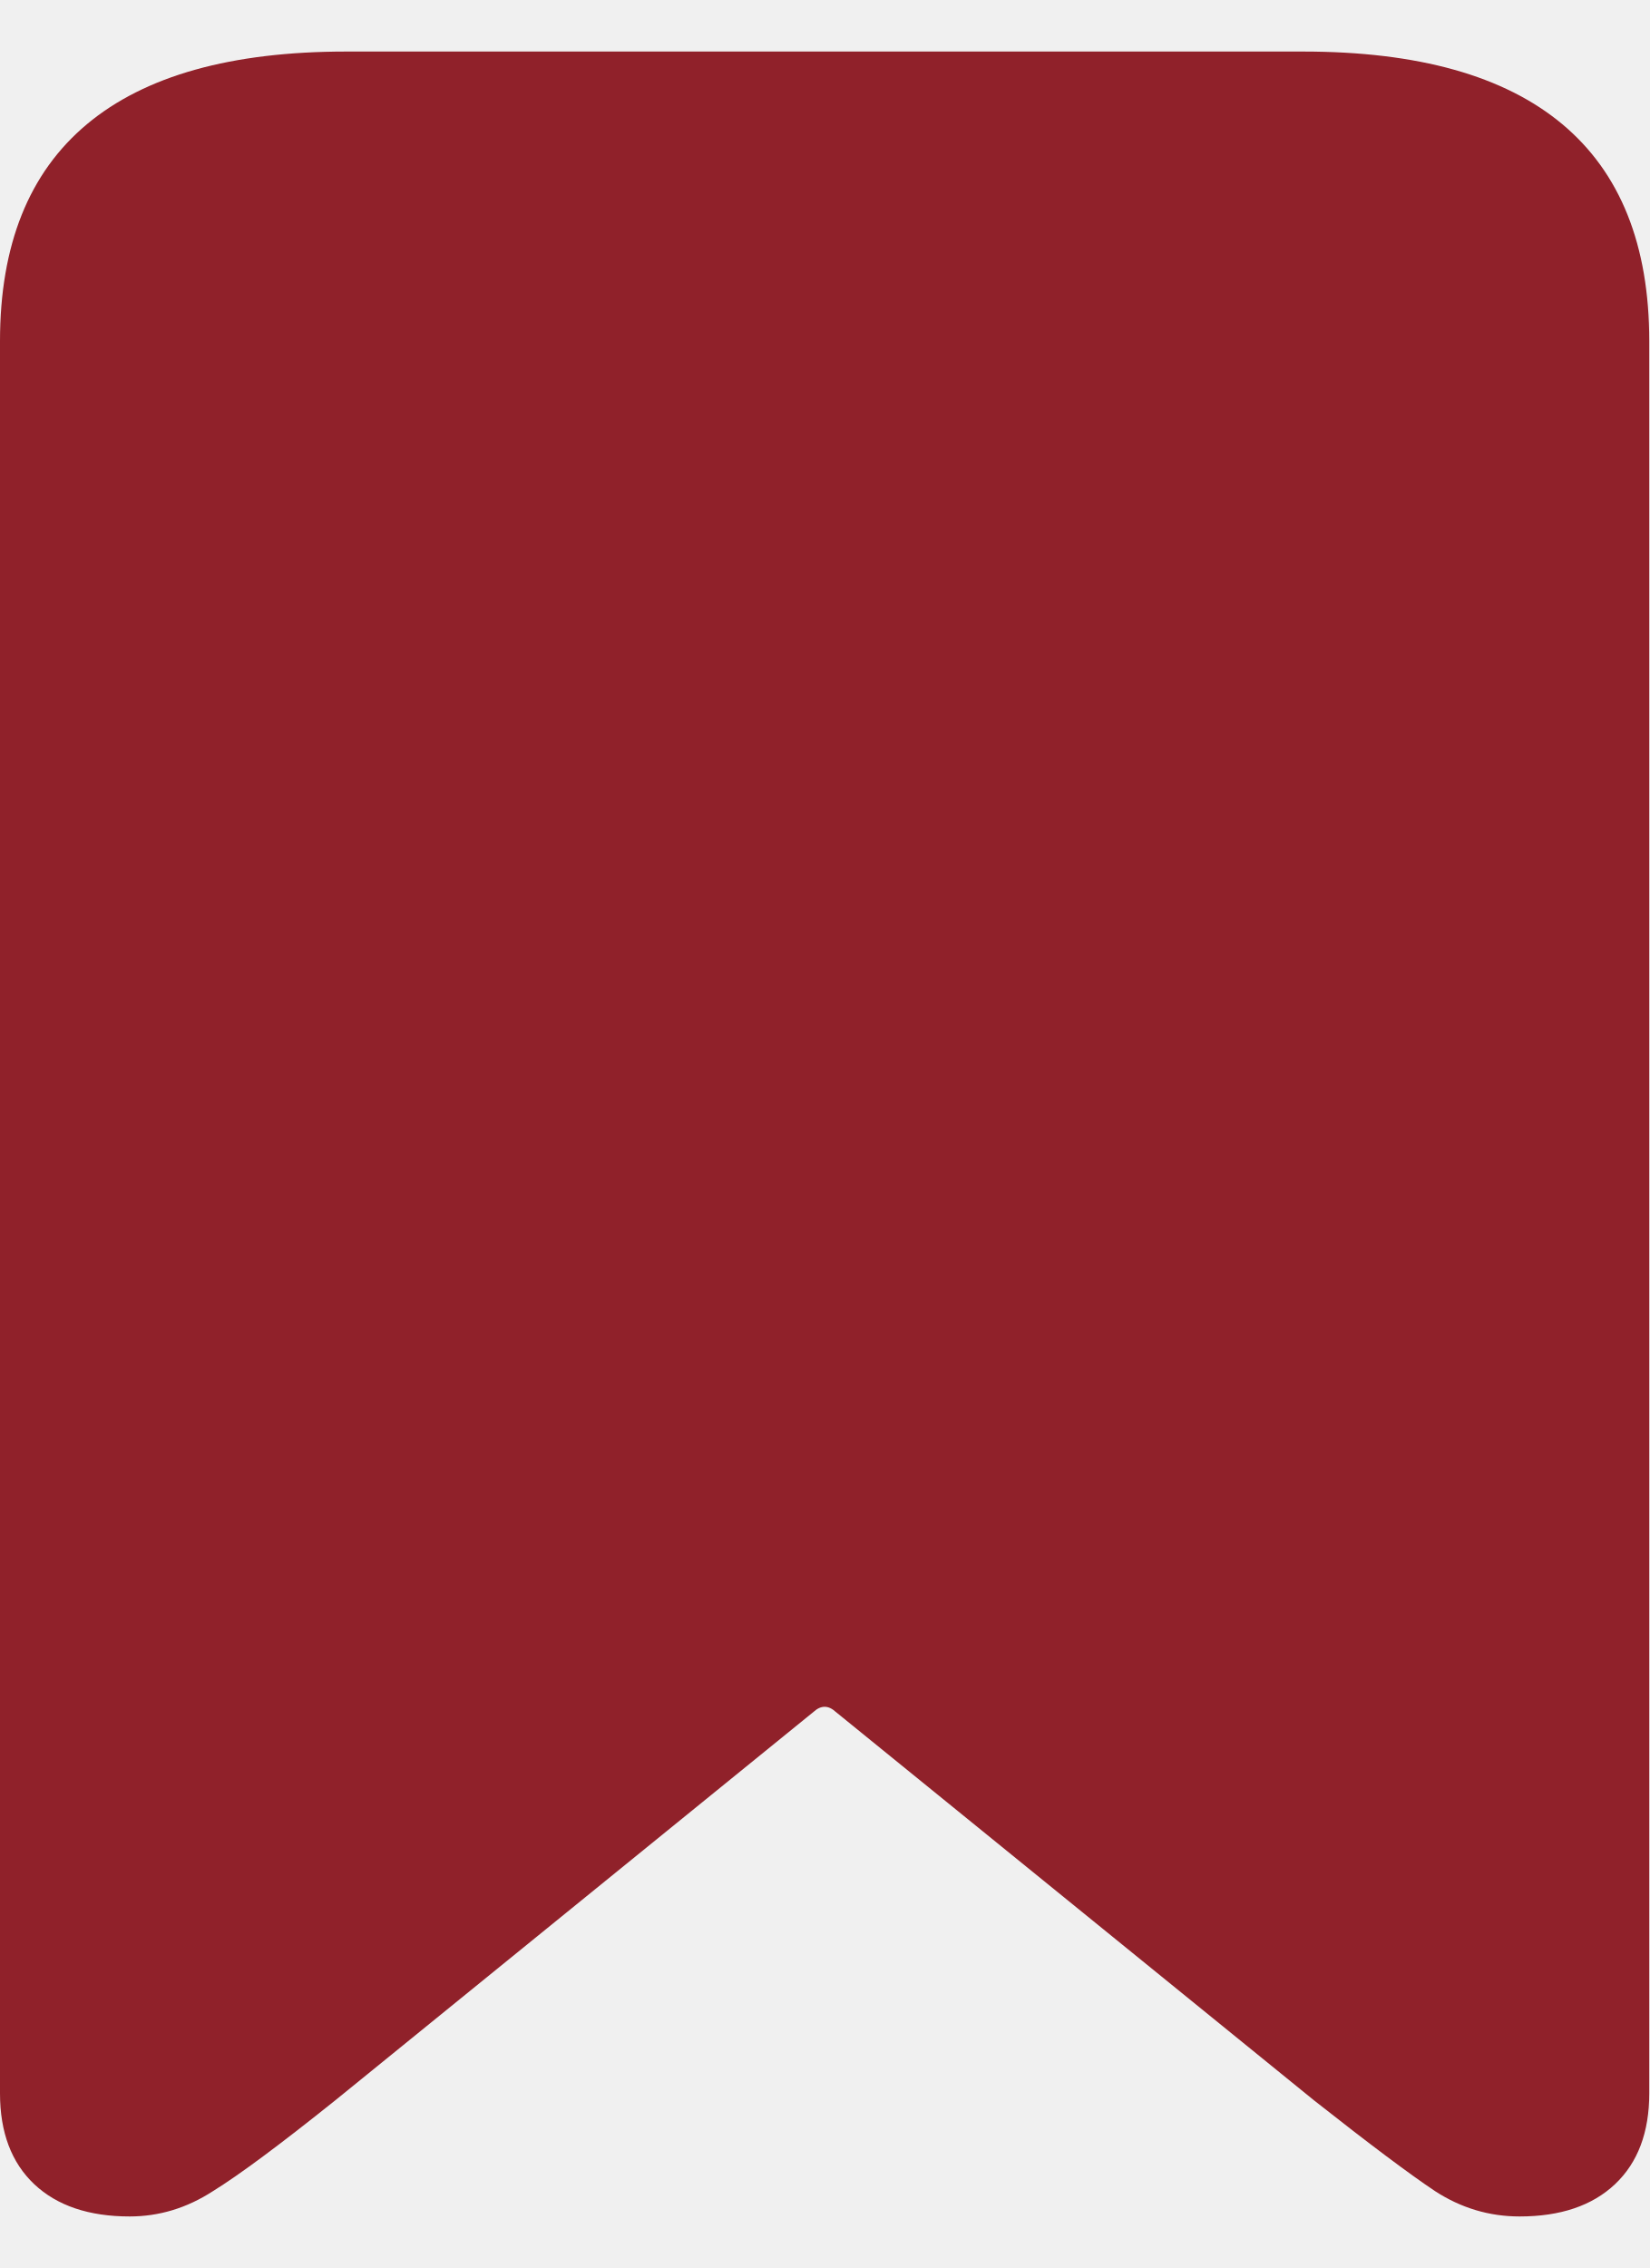
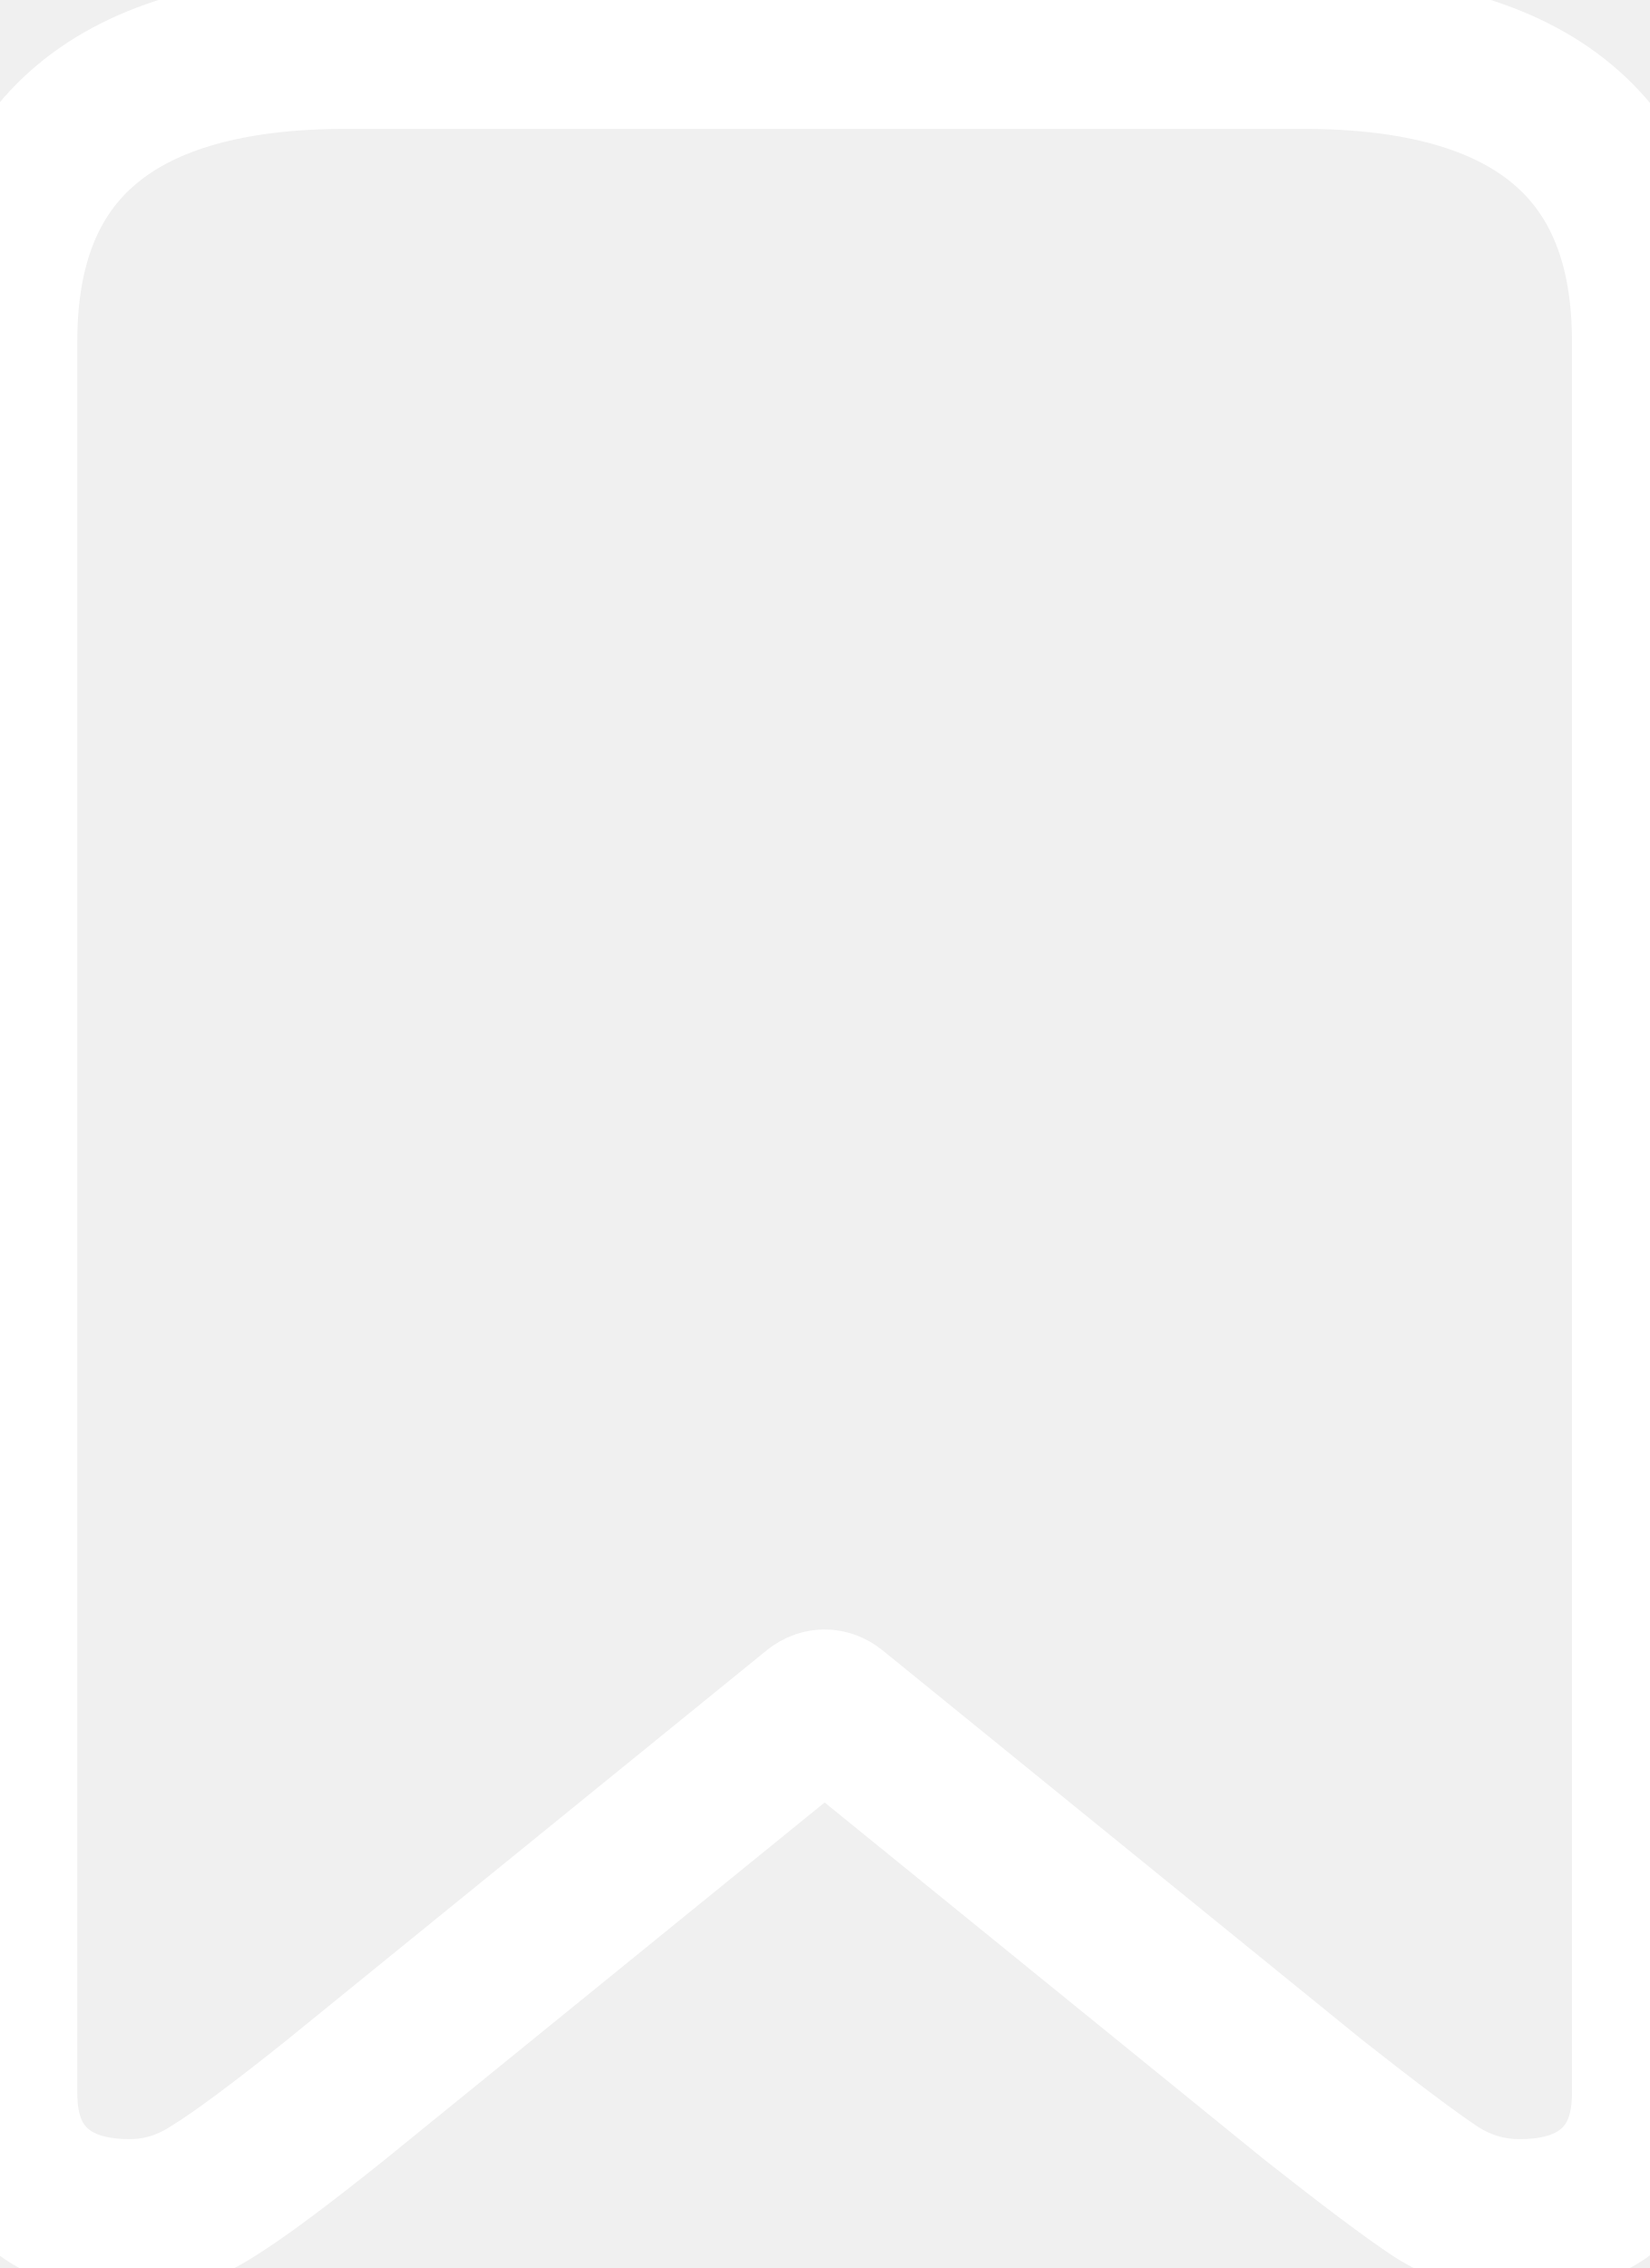
<svg xmlns="http://www.w3.org/2000/svg" width="16" height="22" viewBox="0 0 16 22" fill="none">
-   <path d="M1.258 21.5C0.863 21.5 0.554 21.396 0.332 21.187C0.111 20.978 0 20.684 0 20.306V3.31C0 2.376 0.281 1.675 0.843 1.205C1.405 0.735 2.243 0.5 3.359 0.5H12.641C13.757 0.5 14.595 0.735 15.157 1.205C15.719 1.675 16 2.376 16 3.31V20.306C16 20.684 15.889 20.978 15.668 21.187C15.446 21.396 15.138 21.5 14.742 21.5C14.449 21.5 14.176 21.419 13.923 21.255C13.678 21.092 13.286 20.798 12.748 20.374L8.107 16.605C8.036 16.54 7.964 16.54 7.893 16.605L3.252 20.374C2.714 20.805 2.318 21.099 2.065 21.255C1.812 21.419 1.543 21.5 1.258 21.5Z" fill="#90212A" />
+   <path d="M1.258 21.5C0.863 21.5 0.554 21.396 0.332 21.187C0.111 20.978 0 20.684 0 20.306V3.31C0 2.376 0.281 1.675 0.843 1.205C1.405 0.735 2.243 0.5 3.359 0.5H12.641C13.757 0.5 14.595 0.735 15.157 1.205C15.719 1.675 16 2.376 16 3.31V20.306C16 20.684 15.889 20.978 15.668 21.187C15.446 21.396 15.138 21.5 14.742 21.5C14.449 21.5 14.176 21.419 13.923 21.255C13.678 21.092 13.286 20.798 12.748 20.374L8.107 16.605C8.036 16.54 7.964 16.54 7.893 16.605L3.252 20.374C2.714 20.805 2.318 21.099 2.065 21.255C1.812 21.419 1.543 21.5 1.258 21.5Z" fill="none" stroke="white" stroke-width="1.5" />
</svg>
